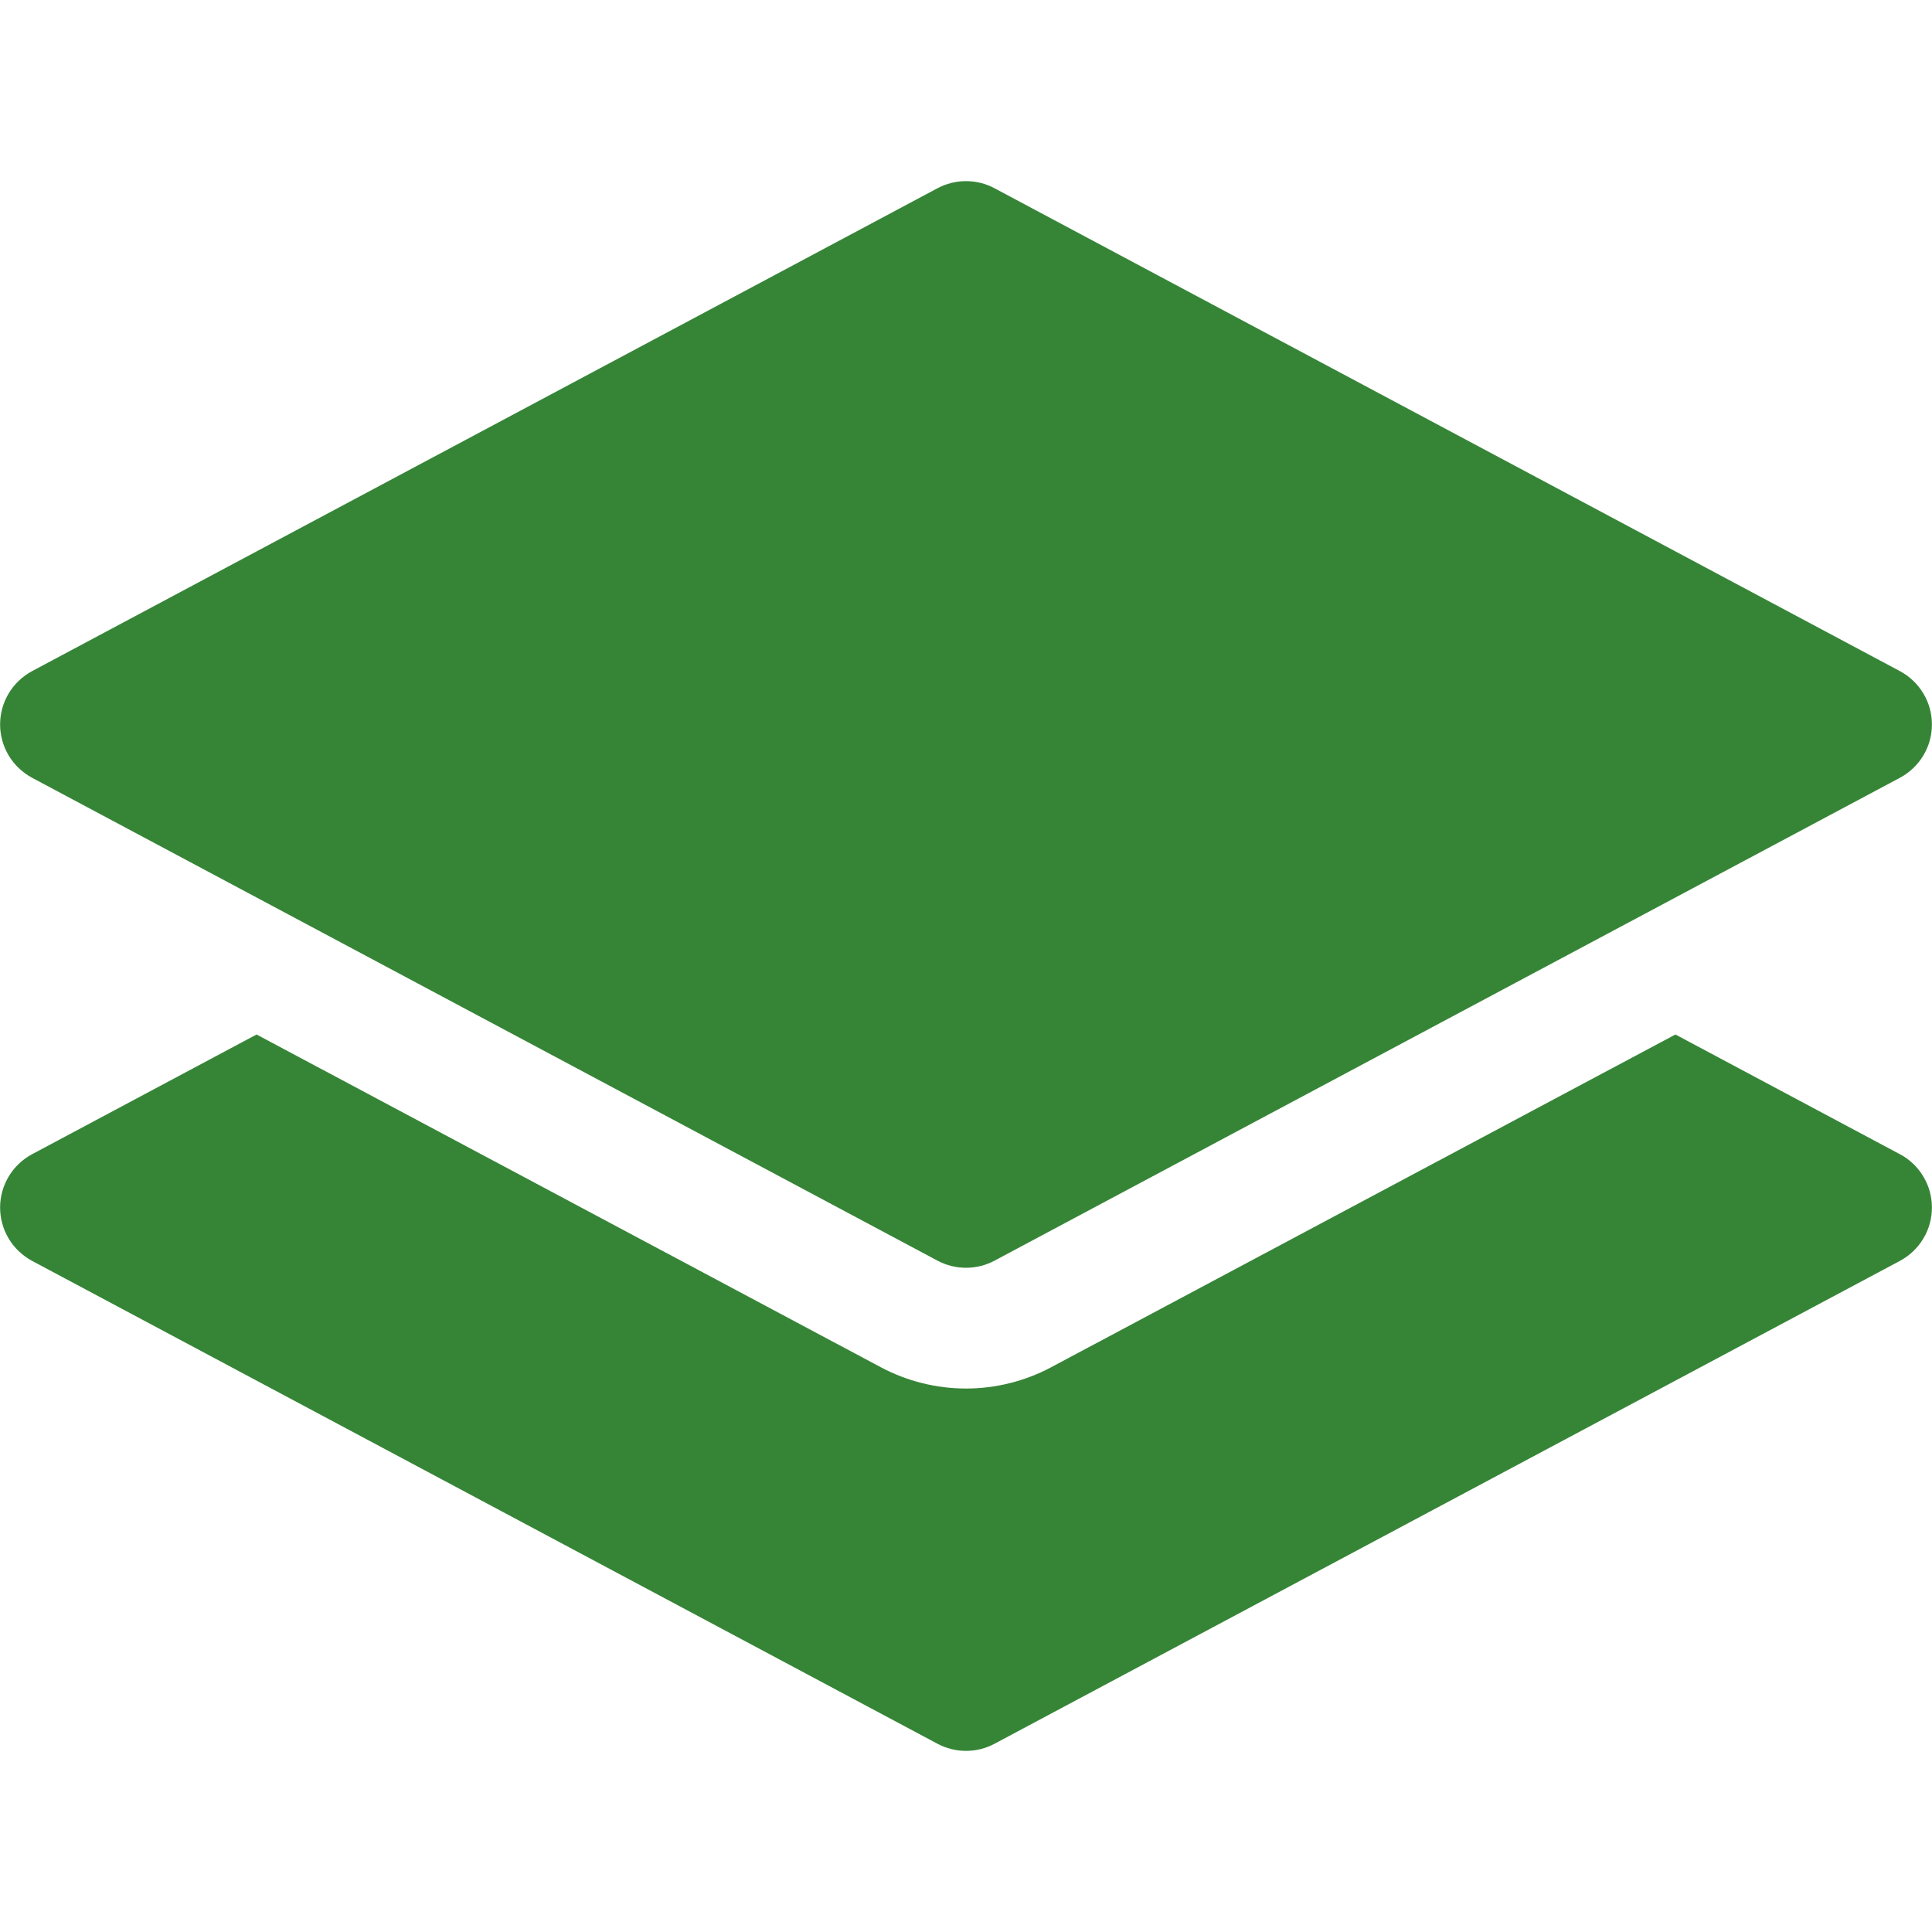
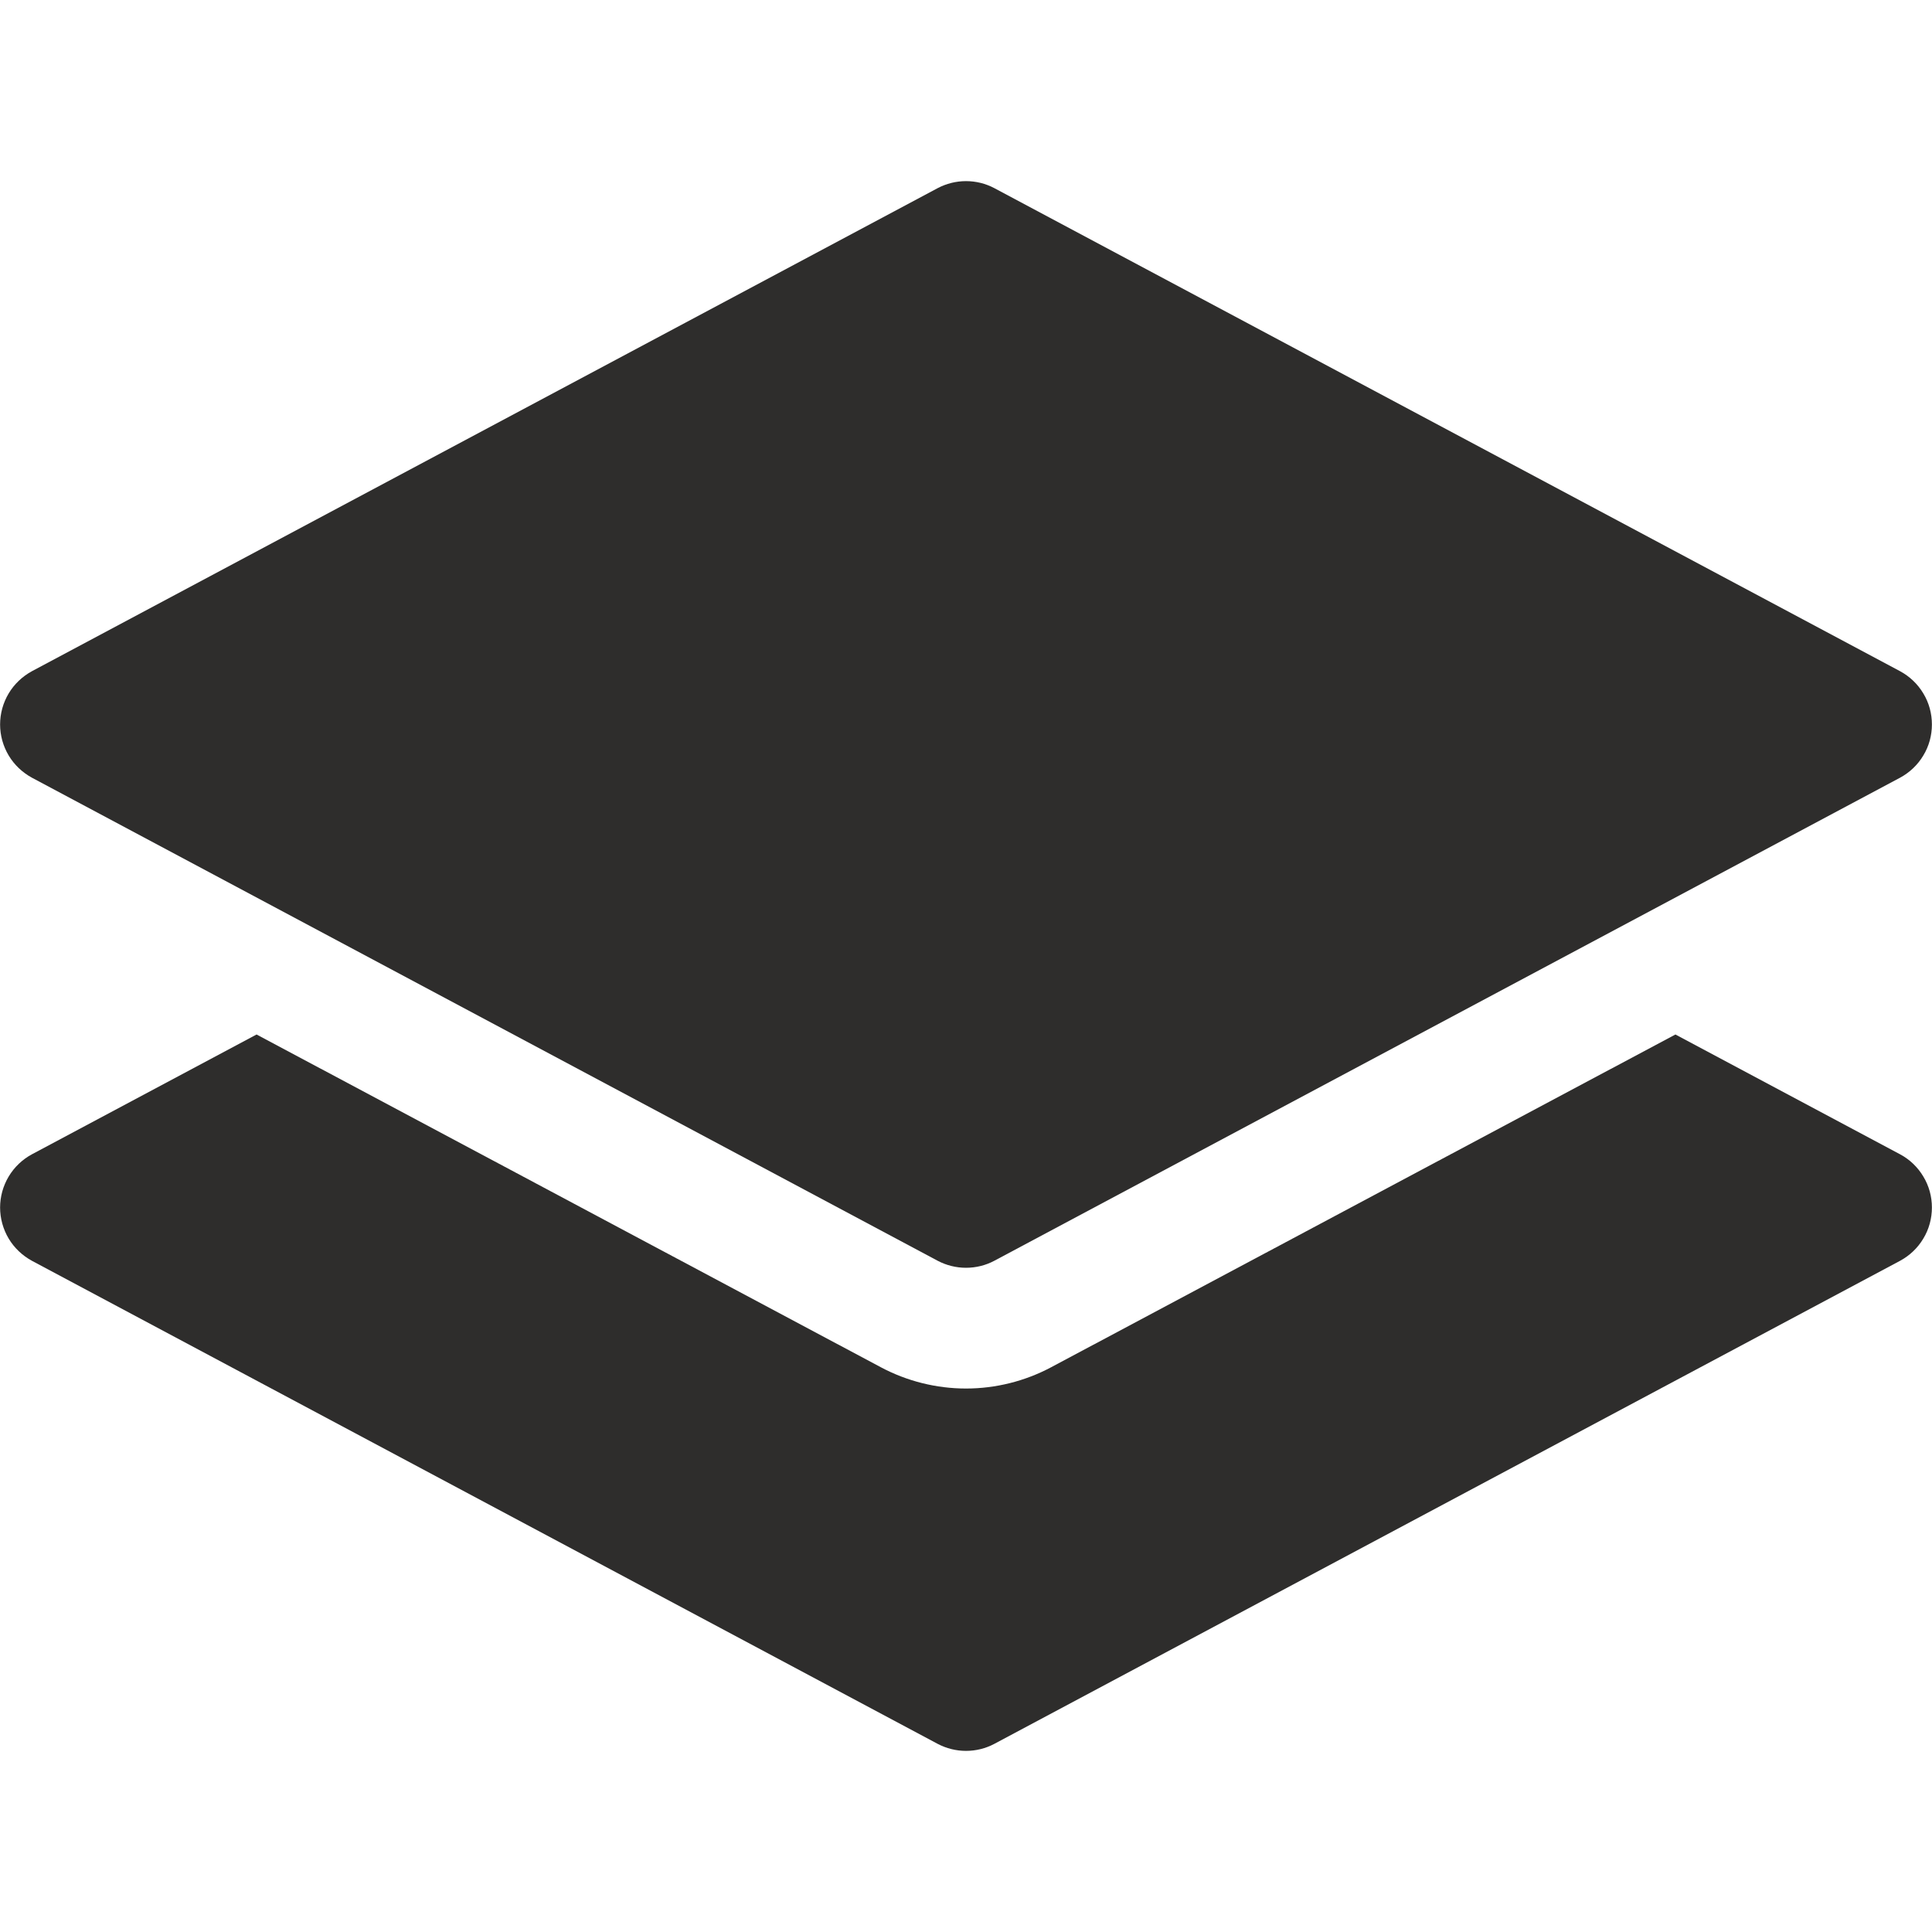
<svg xmlns="http://www.w3.org/2000/svg" width="20" height="20" viewBox="0 0 20 20" fill="none">
-   <path d="M9.706 1.948C9.797 1.9 9.898 1.875 10 1.875C10.103 1.875 10.204 1.9 10.294 1.948L19.669 6.948C19.769 7.002 19.852 7.081 19.91 7.178C19.969 7.275 19.999 7.386 19.999 7.5C19.999 7.613 19.969 7.724 19.91 7.821C19.852 7.918 19.769 7.997 19.669 8.051L10.294 13.051C10.204 13.099 10.103 13.124 10 13.124C9.898 13.124 9.797 13.099 9.706 13.051L0.331 8.051C0.232 7.997 0.148 7.918 0.09 7.821C0.032 7.724 0.001 7.613 0.001 7.5C0.001 7.386 0.032 7.275 0.09 7.178C0.148 7.081 0.232 7.002 0.331 6.948L9.706 1.948Z" fill="#368537" />
-   <path d="M2.656 10.709L0.331 11.949C0.232 12.002 0.148 12.082 0.09 12.179C0.032 12.276 0.001 12.387 0.001 12.5C0.001 12.613 0.032 12.725 0.09 12.822C0.148 12.919 0.232 12.998 0.331 13.052L9.706 18.052C9.797 18.1 9.898 18.125 10 18.125C10.103 18.125 10.204 18.1 10.294 18.052L19.669 13.052C19.769 12.998 19.852 12.919 19.91 12.822C19.969 12.725 19.999 12.613 19.999 12.5C19.999 12.387 19.969 12.276 19.91 12.179C19.852 12.082 19.769 12.002 19.669 11.949L17.344 10.709L10.881 14.154C10.61 14.298 10.307 14.374 10 14.374C9.693 14.374 9.39 14.298 9.119 14.154L2.656 10.709Z" fill="#368537" />
+   <path d="M9.706 1.948C9.797 1.9 9.898 1.875 10 1.875C10.103 1.875 10.204 1.9 10.294 1.948L19.669 6.948C19.769 7.002 19.852 7.081 19.91 7.178C19.969 7.275 19.999 7.386 19.999 7.5C19.999 7.613 19.969 7.724 19.91 7.821C19.852 7.918 19.769 7.997 19.669 8.051L10.294 13.051C10.204 13.099 10.103 13.124 10 13.124C9.898 13.124 9.797 13.099 9.706 13.051L0.331 8.051C0.232 7.997 0.148 7.918 0.09 7.821C0.032 7.724 0.001 7.613 0.001 7.5C0.001 7.386 0.032 7.275 0.09 7.178C0.148 7.081 0.232 7.002 0.331 6.948L9.706 1.948Z" fill="#2E2D2C" />
+   <path d="M2.656 10.709L0.331 11.949C0.232 12.002 0.148 12.082 0.09 12.179C0.032 12.276 0.001 12.387 0.001 12.5C0.001 12.613 0.032 12.725 0.09 12.822C0.148 12.919 0.232 12.998 0.331 13.052L9.706 18.052C9.797 18.1 9.898 18.125 10 18.125C10.103 18.125 10.204 18.1 10.294 18.052L19.669 13.052C19.769 12.998 19.852 12.919 19.91 12.822C19.969 12.725 19.999 12.613 19.999 12.5C19.999 12.387 19.969 12.276 19.91 12.179C19.852 12.082 19.769 12.002 19.669 11.949L17.344 10.709L10.881 14.154C10.61 14.298 10.307 14.374 10 14.374C9.693 14.374 9.39 14.298 9.119 14.154L2.656 10.709Z" fill="#2E2D2C" />
</svg>
